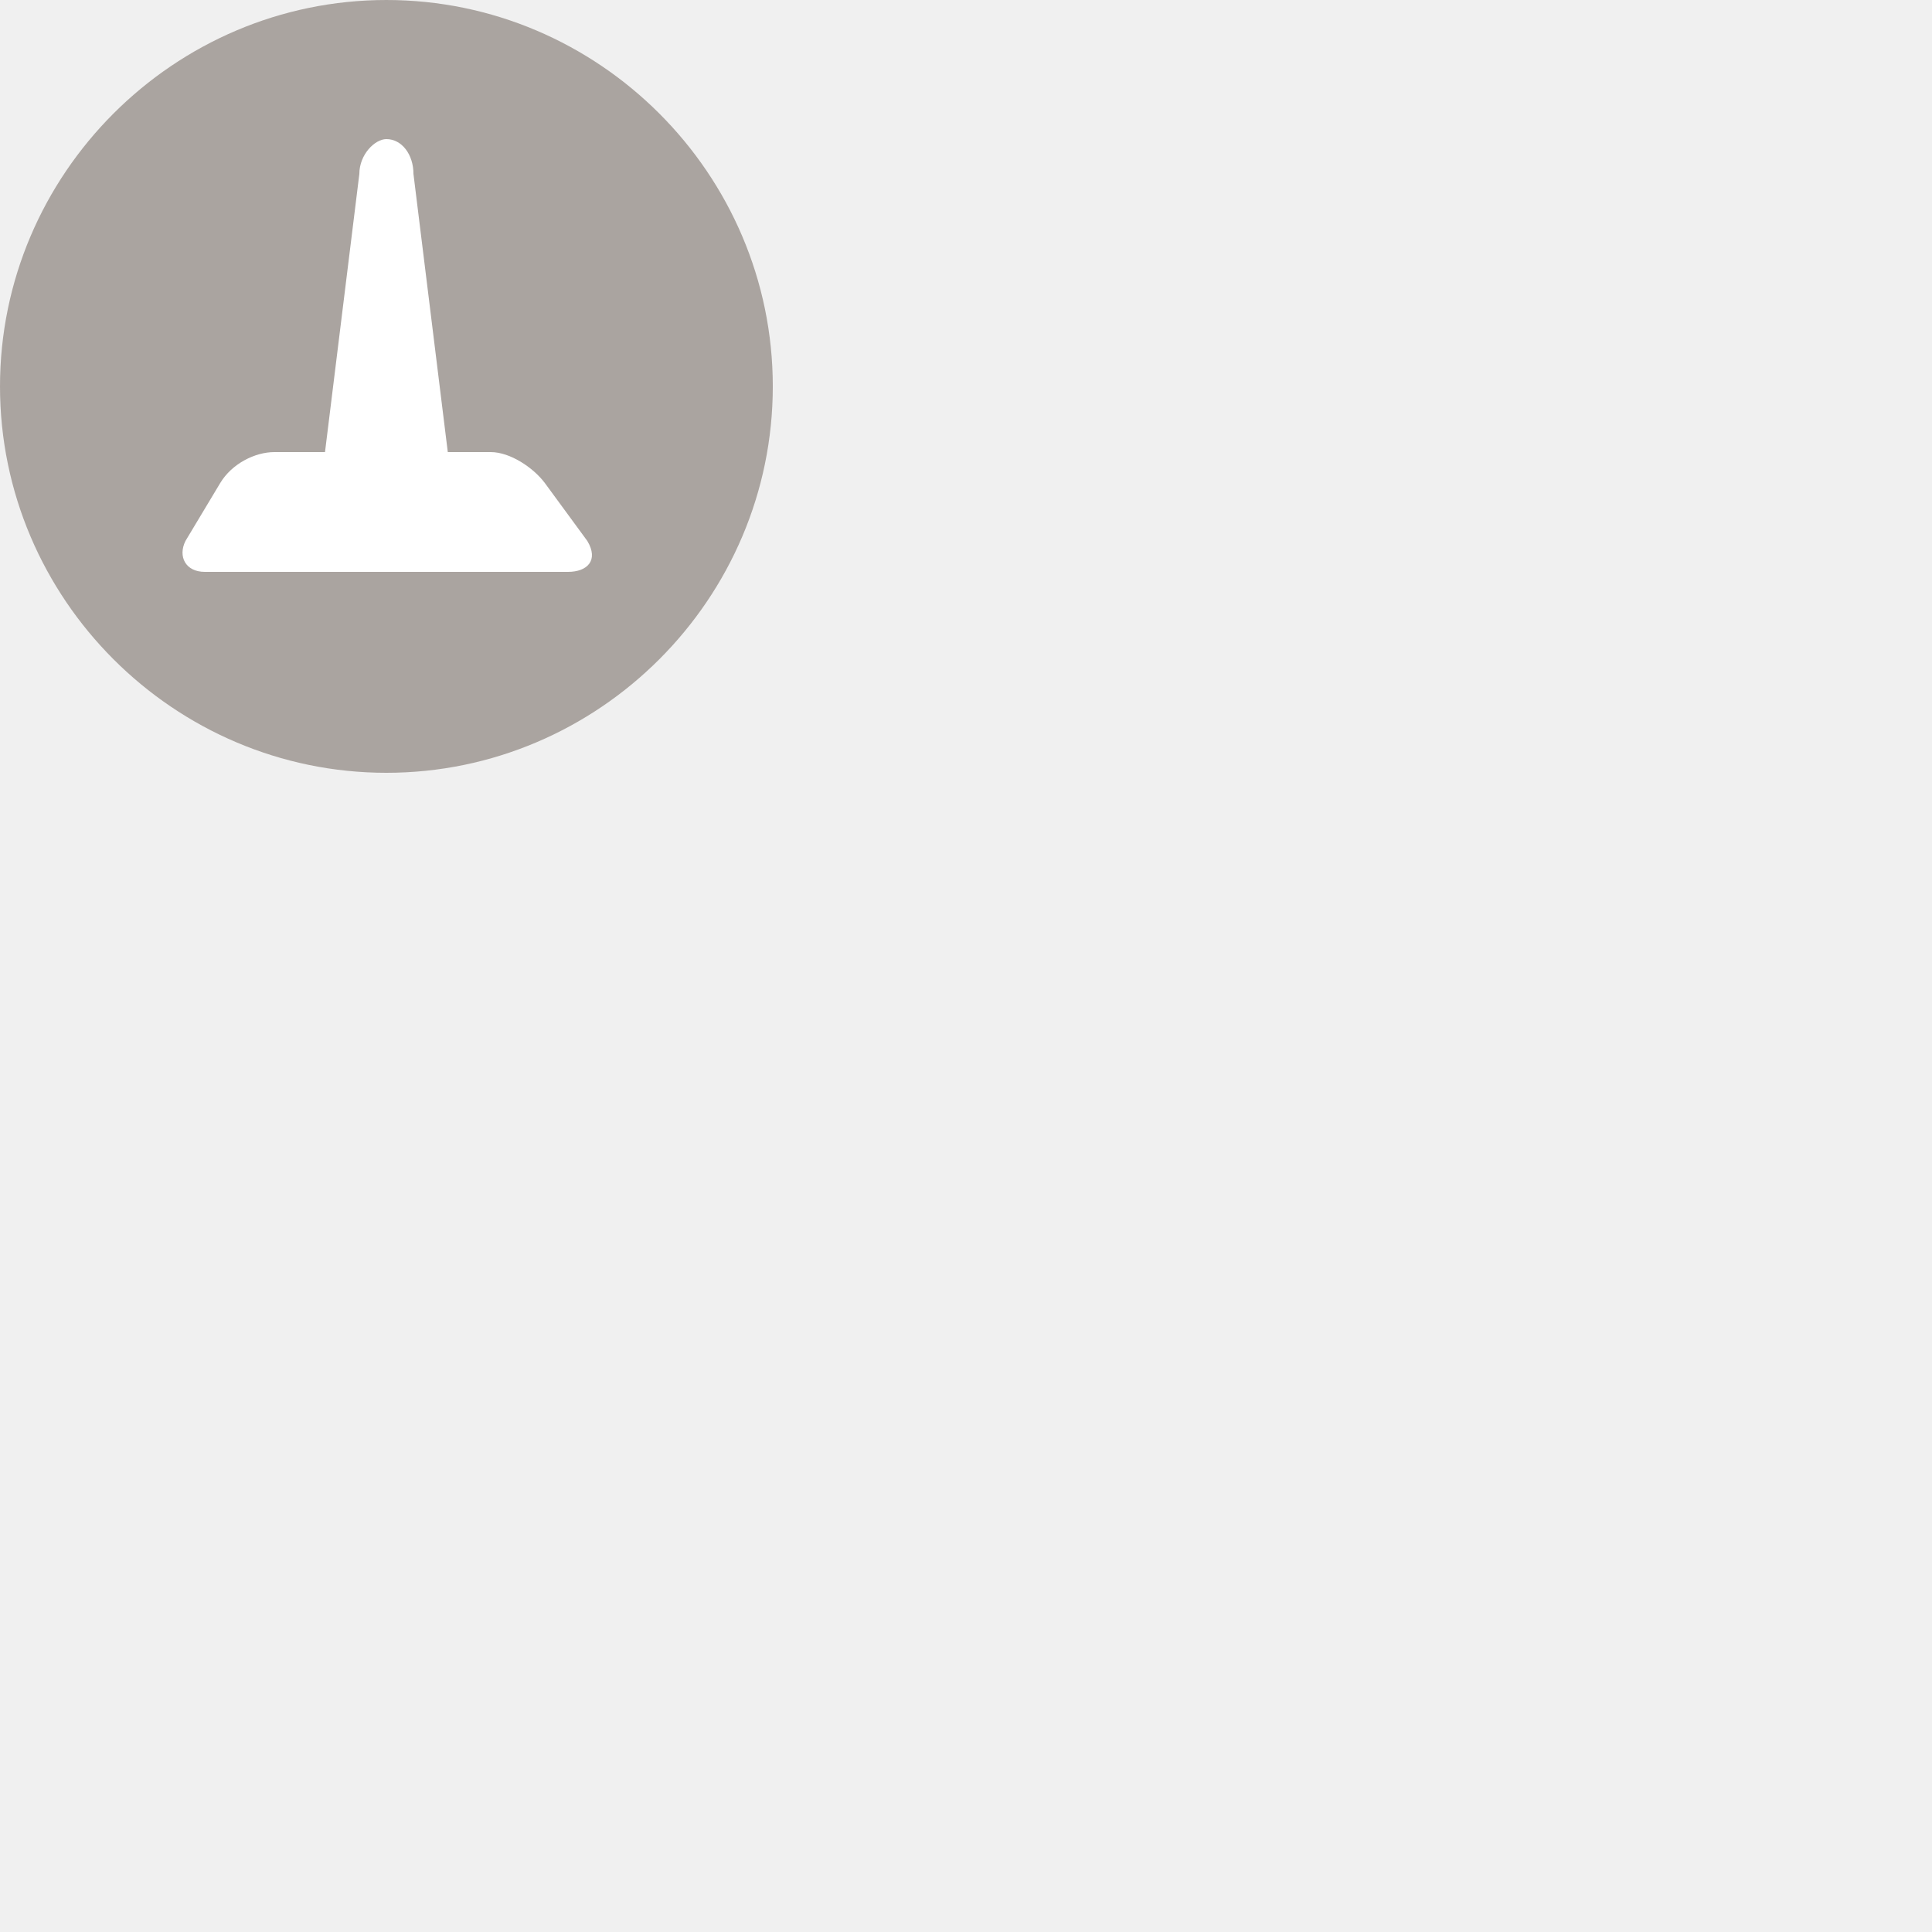
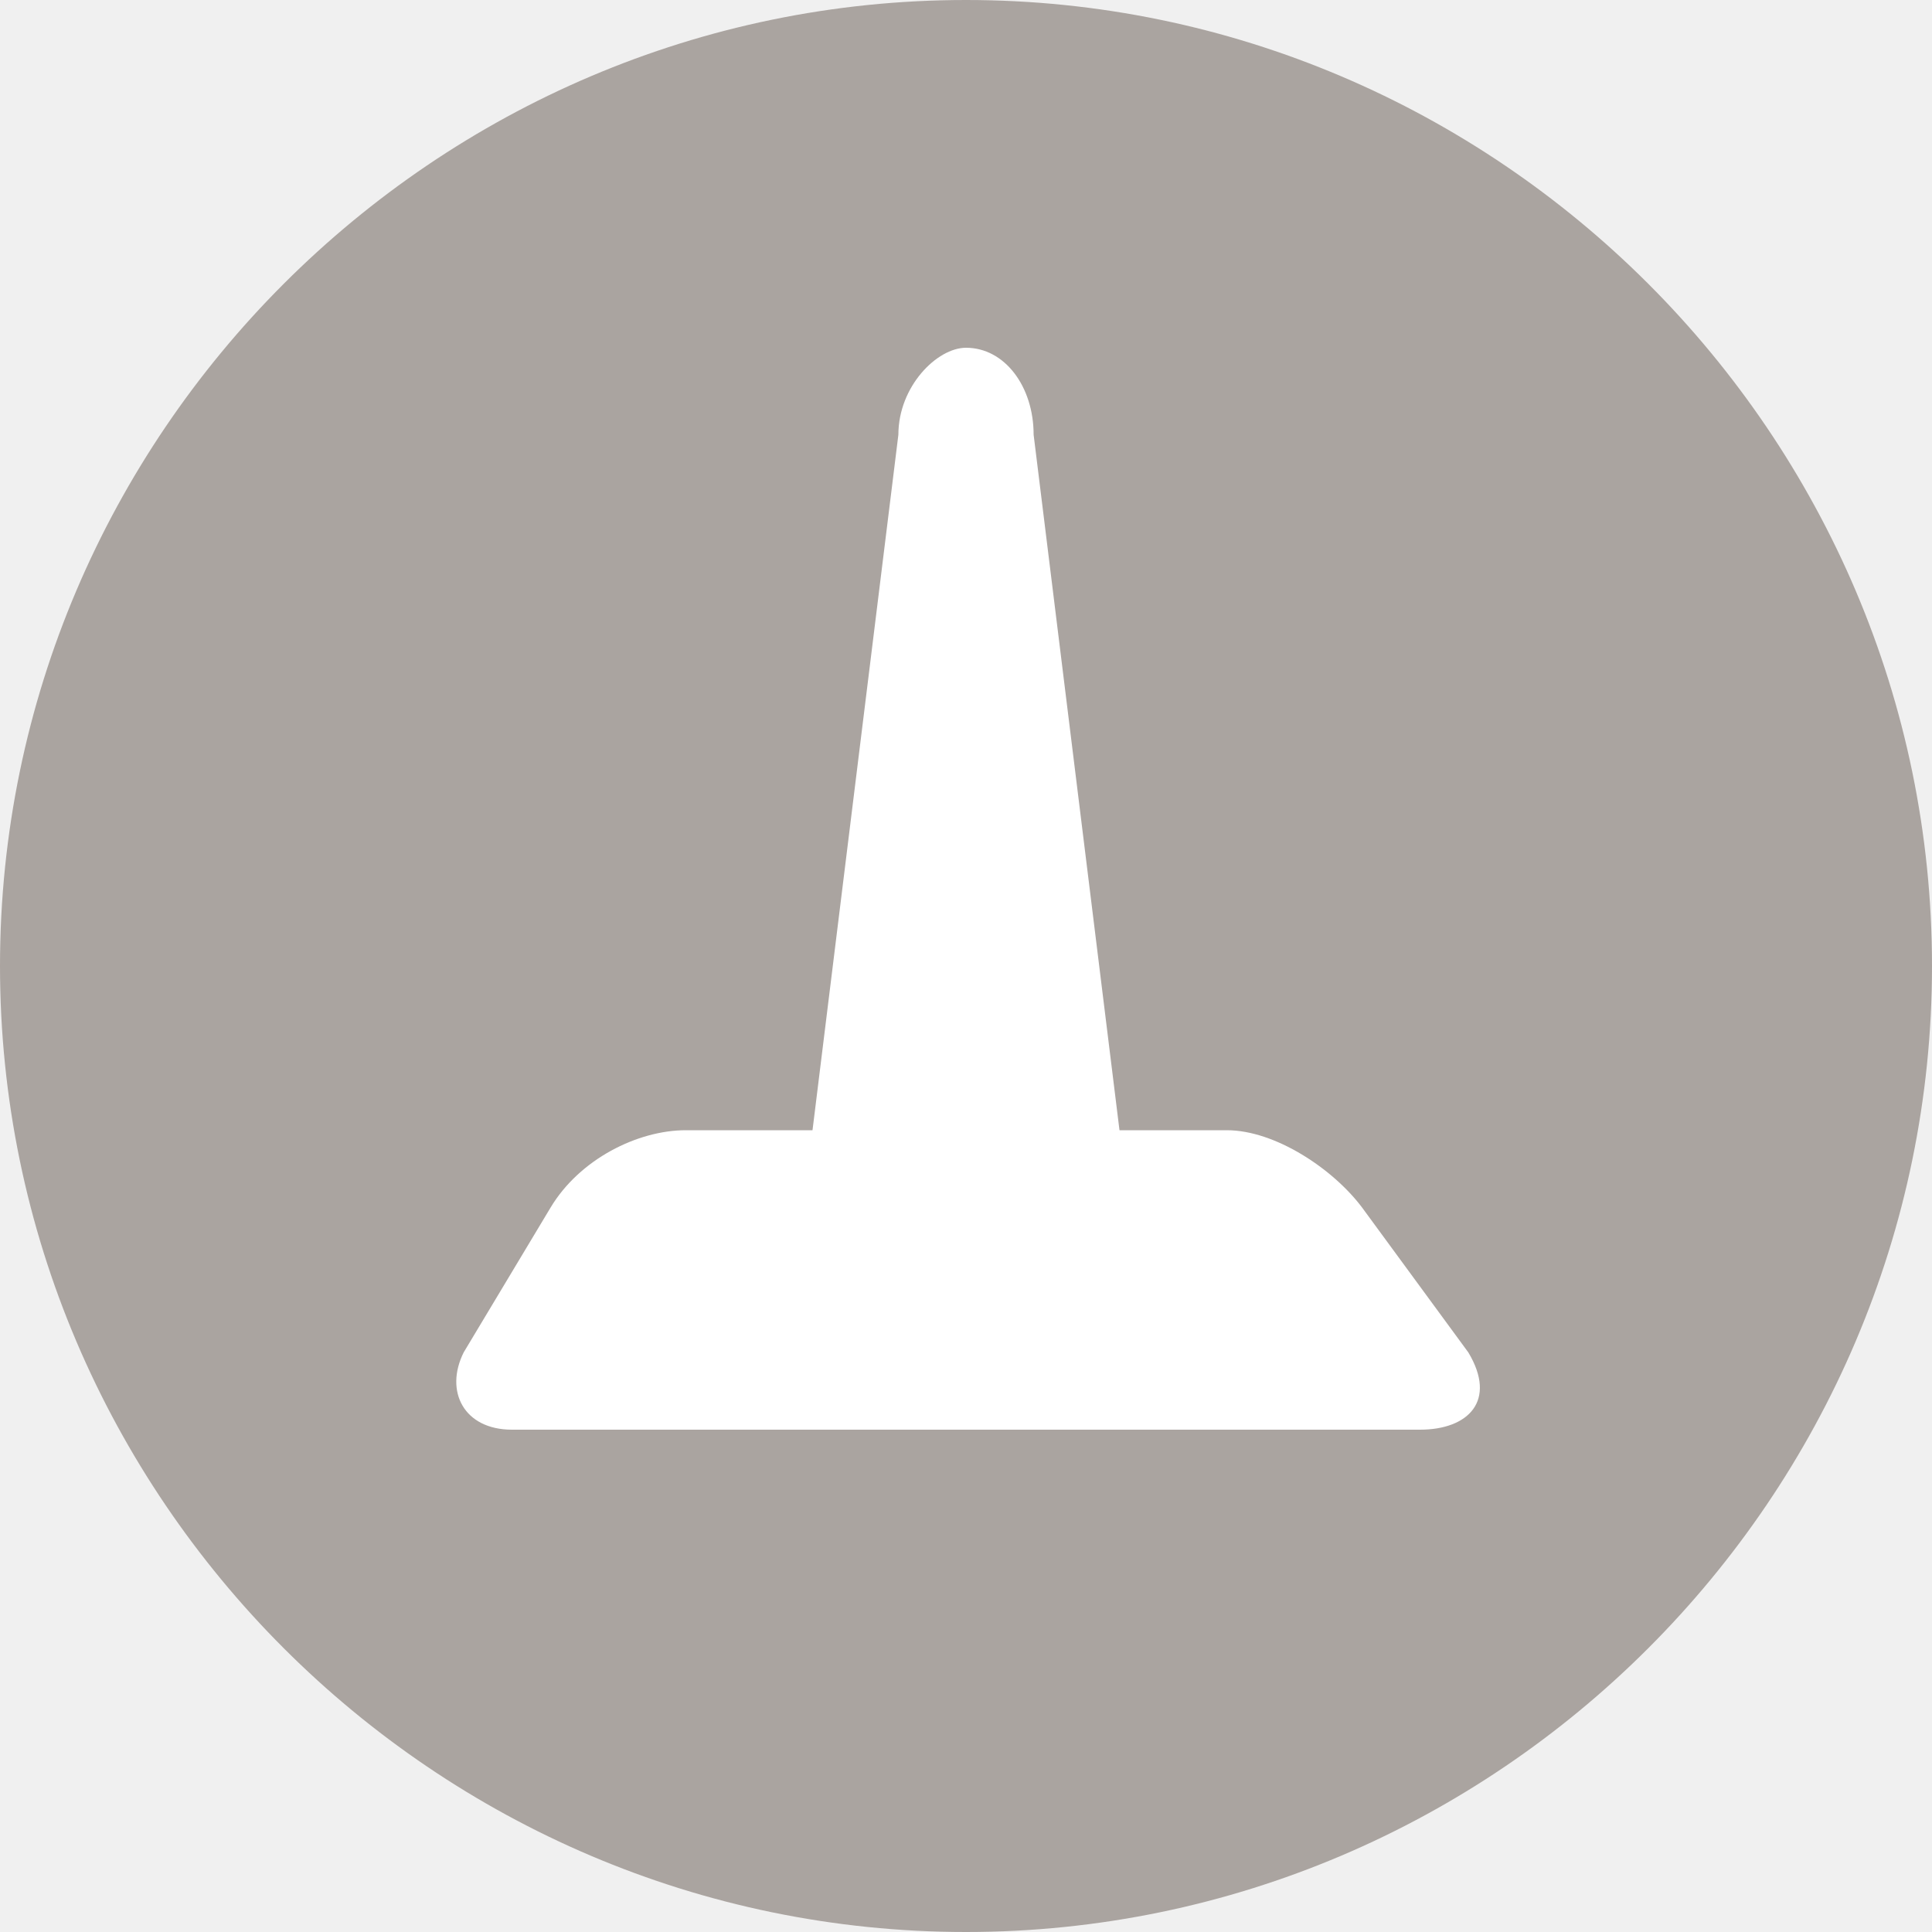
- <svg xmlns="http://www.w3.org/2000/svg" version="1.1" id="Layer_1" x="0px" y="0px" width="50px" height="50px" viewBox="125 95 50 50" enable-background="new 125 95 50 50" xml:space="preserve">
-   <path opacity="0.8" fill="#99918C" enable-background="new    " d="M135,95c5.5,0,10,4.5,10,10c0,5.5-4.5,10-10,10s-10-4.5-10-10  S129.5,95,135,95" />
+ <svg xmlns="http://www.w3.org/2000/svg" version="1.1" id="Layer_1" x="0px" y="0px" viewBox="0 0 20 20" enable-background="new 0 0 20 20" xml:space="preserve">
+   <path opacity="0.8" fill="#99918C" enable-background="new    " d="M10,0c5.5,0,10,4.5,10,10s-4.5,10-10,10S0,15.5,0,10S4.5,0,10,0" />
  <g>
    <g>
-       <path fill="#FFFFFF" d="M140.2,109c0.3,0.5,0,0.8-0.5,0.8h-9.4c-0.5,0-0.7-0.4-0.5-0.8l0.9-1.5c0.3-0.5,0.9-0.8,1.4-0.8h5.6    c0.5,0,1.1,0.4,1.4,0.8L140.2,109z" />
+       <path fill="#FFFFFF" d="M15.2,14c0.3,0.5,0,0.8-0.5,0.8H5.3c-0.5,0-0.7-0.4-0.5-0.8l0.9-1.5C6,12,6.6,11.7,7.1,11.7h5.6    c0.5,0,1.1,0.4,1.4,0.8L15.2,14z" />
    </g>
    <g>
-       <path fill="#FFFFFF" d="M136.7,107.6c0,0.5-0.3,0.9-0.8,0.9h-1.8c-0.5,0-0.9-0.4-0.8-0.9l1-8.1c0-0.5,0.4-0.9,0.7-0.9    c0.4,0,0.7,0.4,0.7,0.9L136.7,107.6z" />
+       <path fill="#FFFFFF" d="M11.7,12.6c0,0.5-0.3,0.9-0.8,0.9H9.1c-0.5,0-0.9-0.4-0.8-0.9l1-8.1C9.3,4,9.7,3.6,10,3.6    c0.4,0,0.7,0.4,0.7,0.9L11.7,12.6z" />
    </g>
  </g>
</svg>
